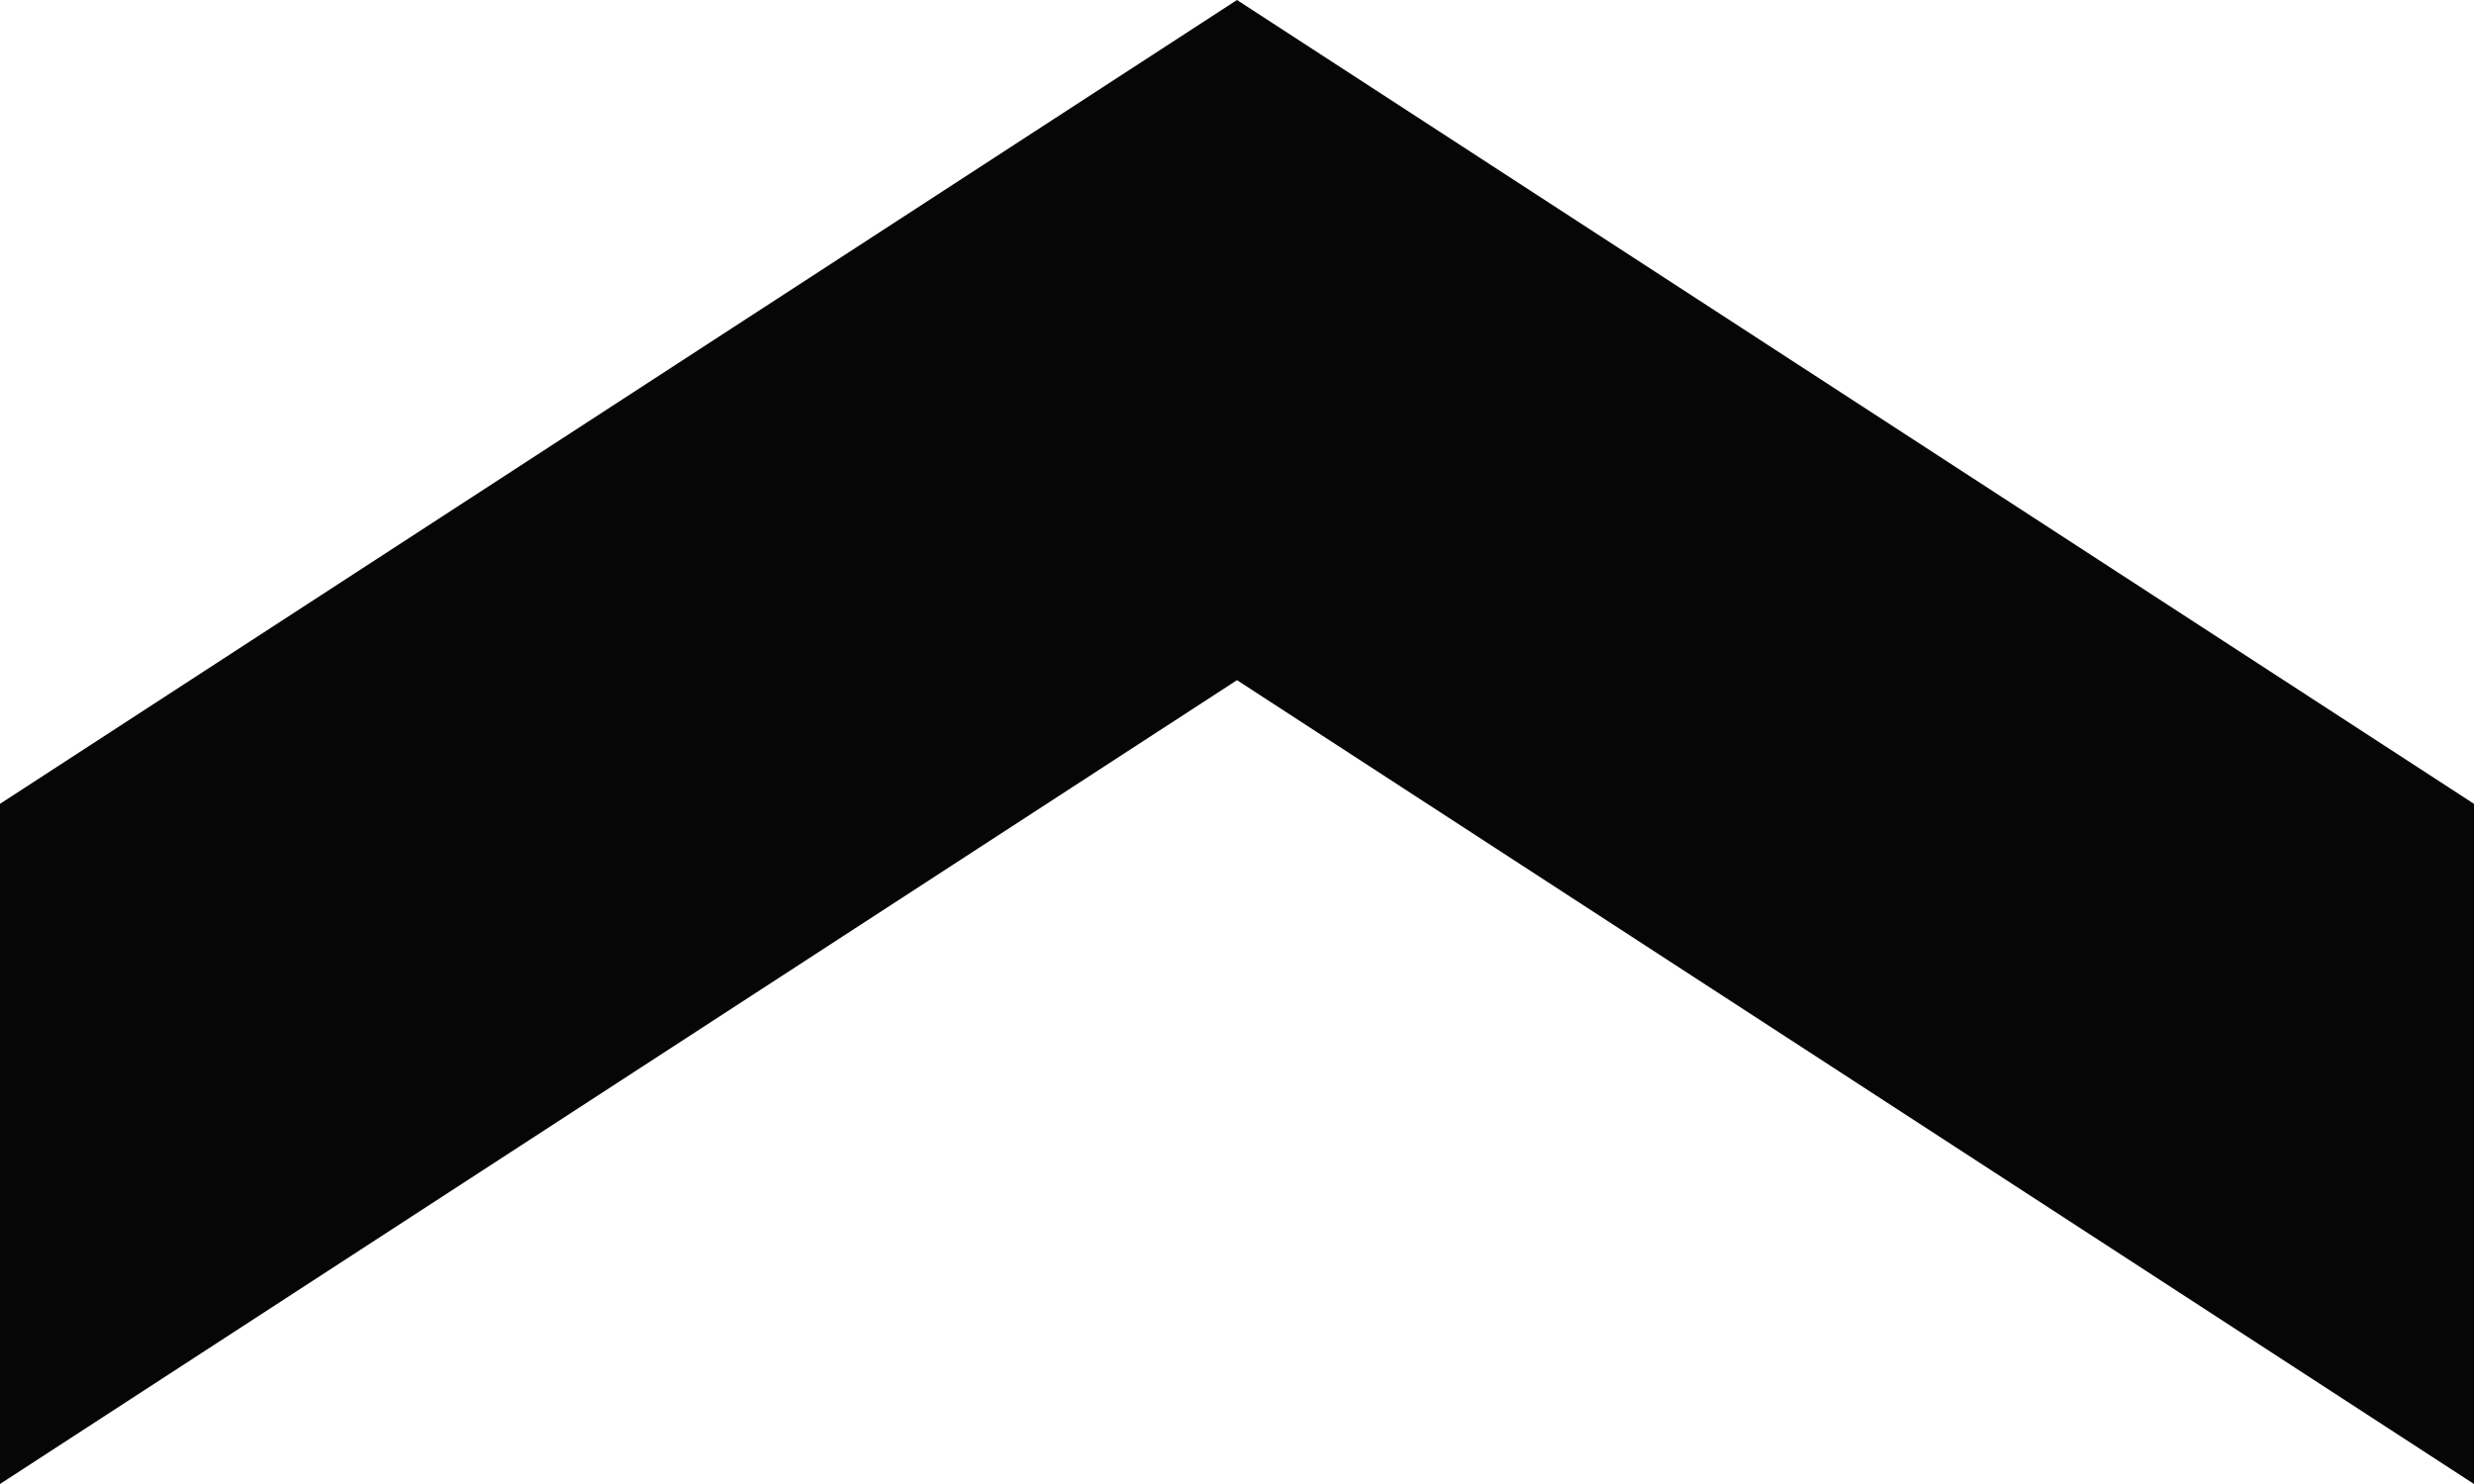
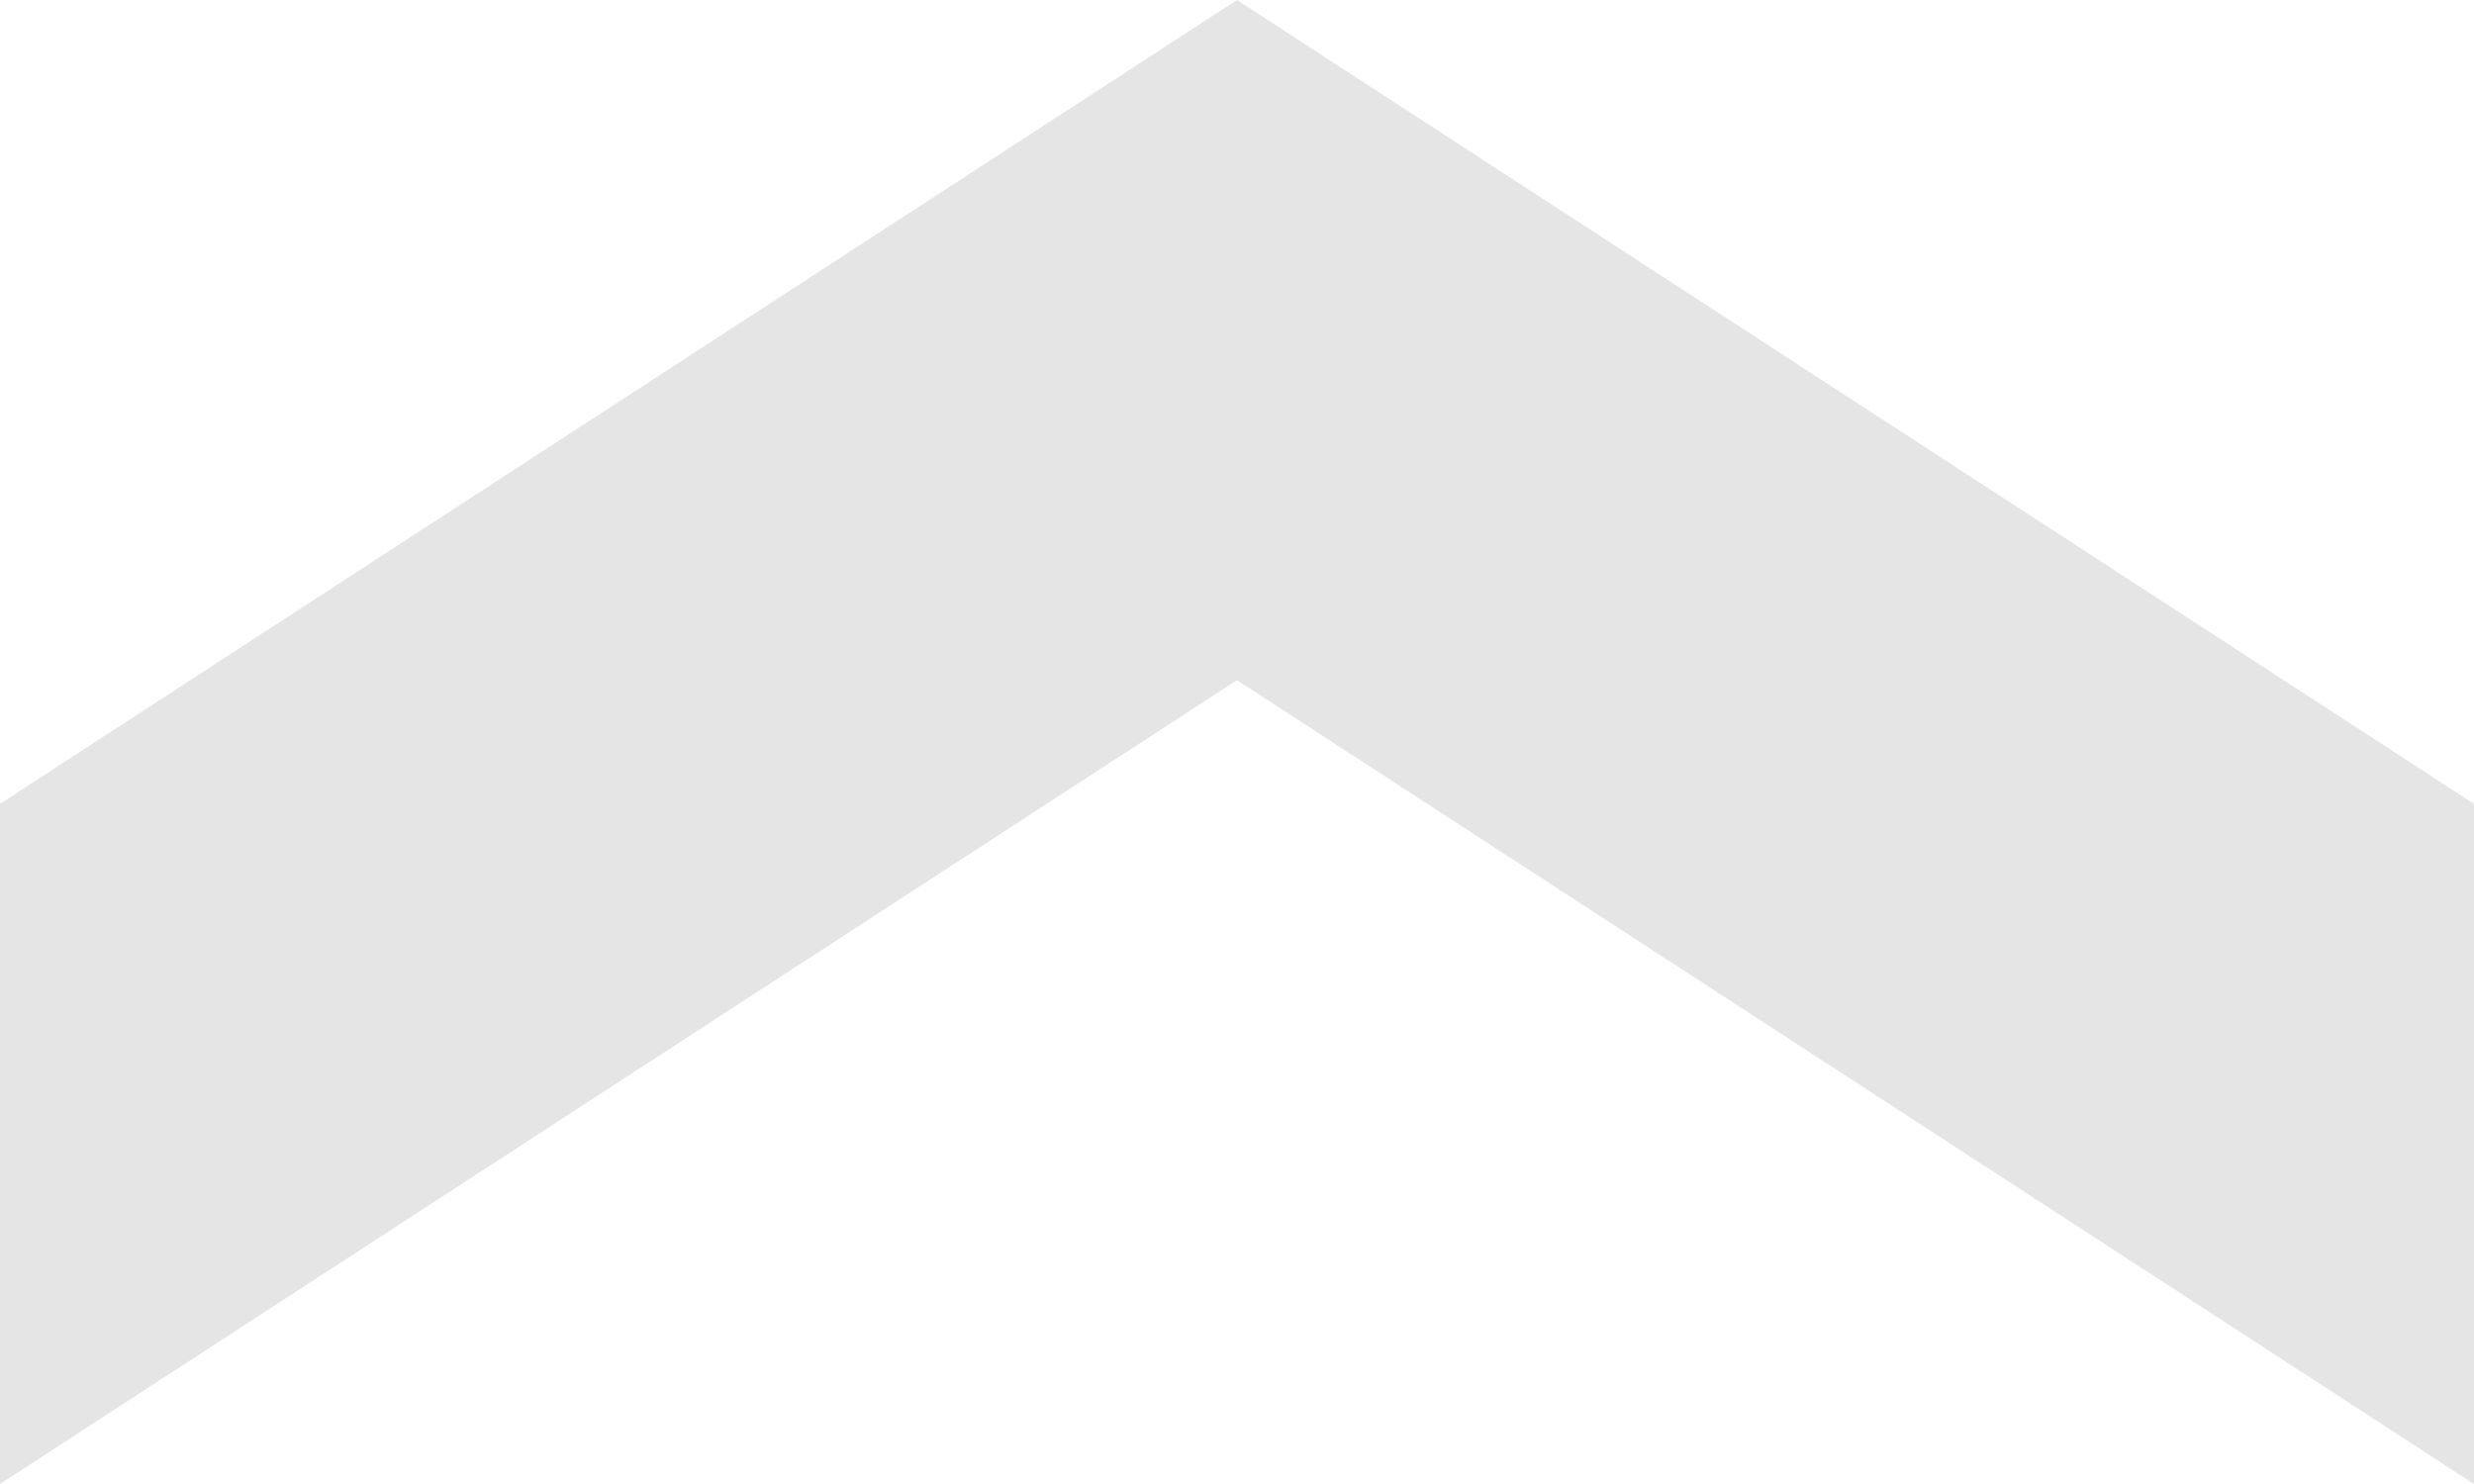
<svg xmlns="http://www.w3.org/2000/svg" width="80" height="48" viewBox="0 0 80 48">
  <defs>
    <style>
      .cls-1 {
-         fill: #060606;
+         fill: #e5e5e5;
        fill-rule: evenodd;
      }
    </style>
  </defs>
  <path id="Polygon_549" data-name="Polygon 549" class="cls-1" d="M720,3088l-40,26v-22l40-26,40,26v22Z" transform="translate(-680 -3066)" />
</svg>
